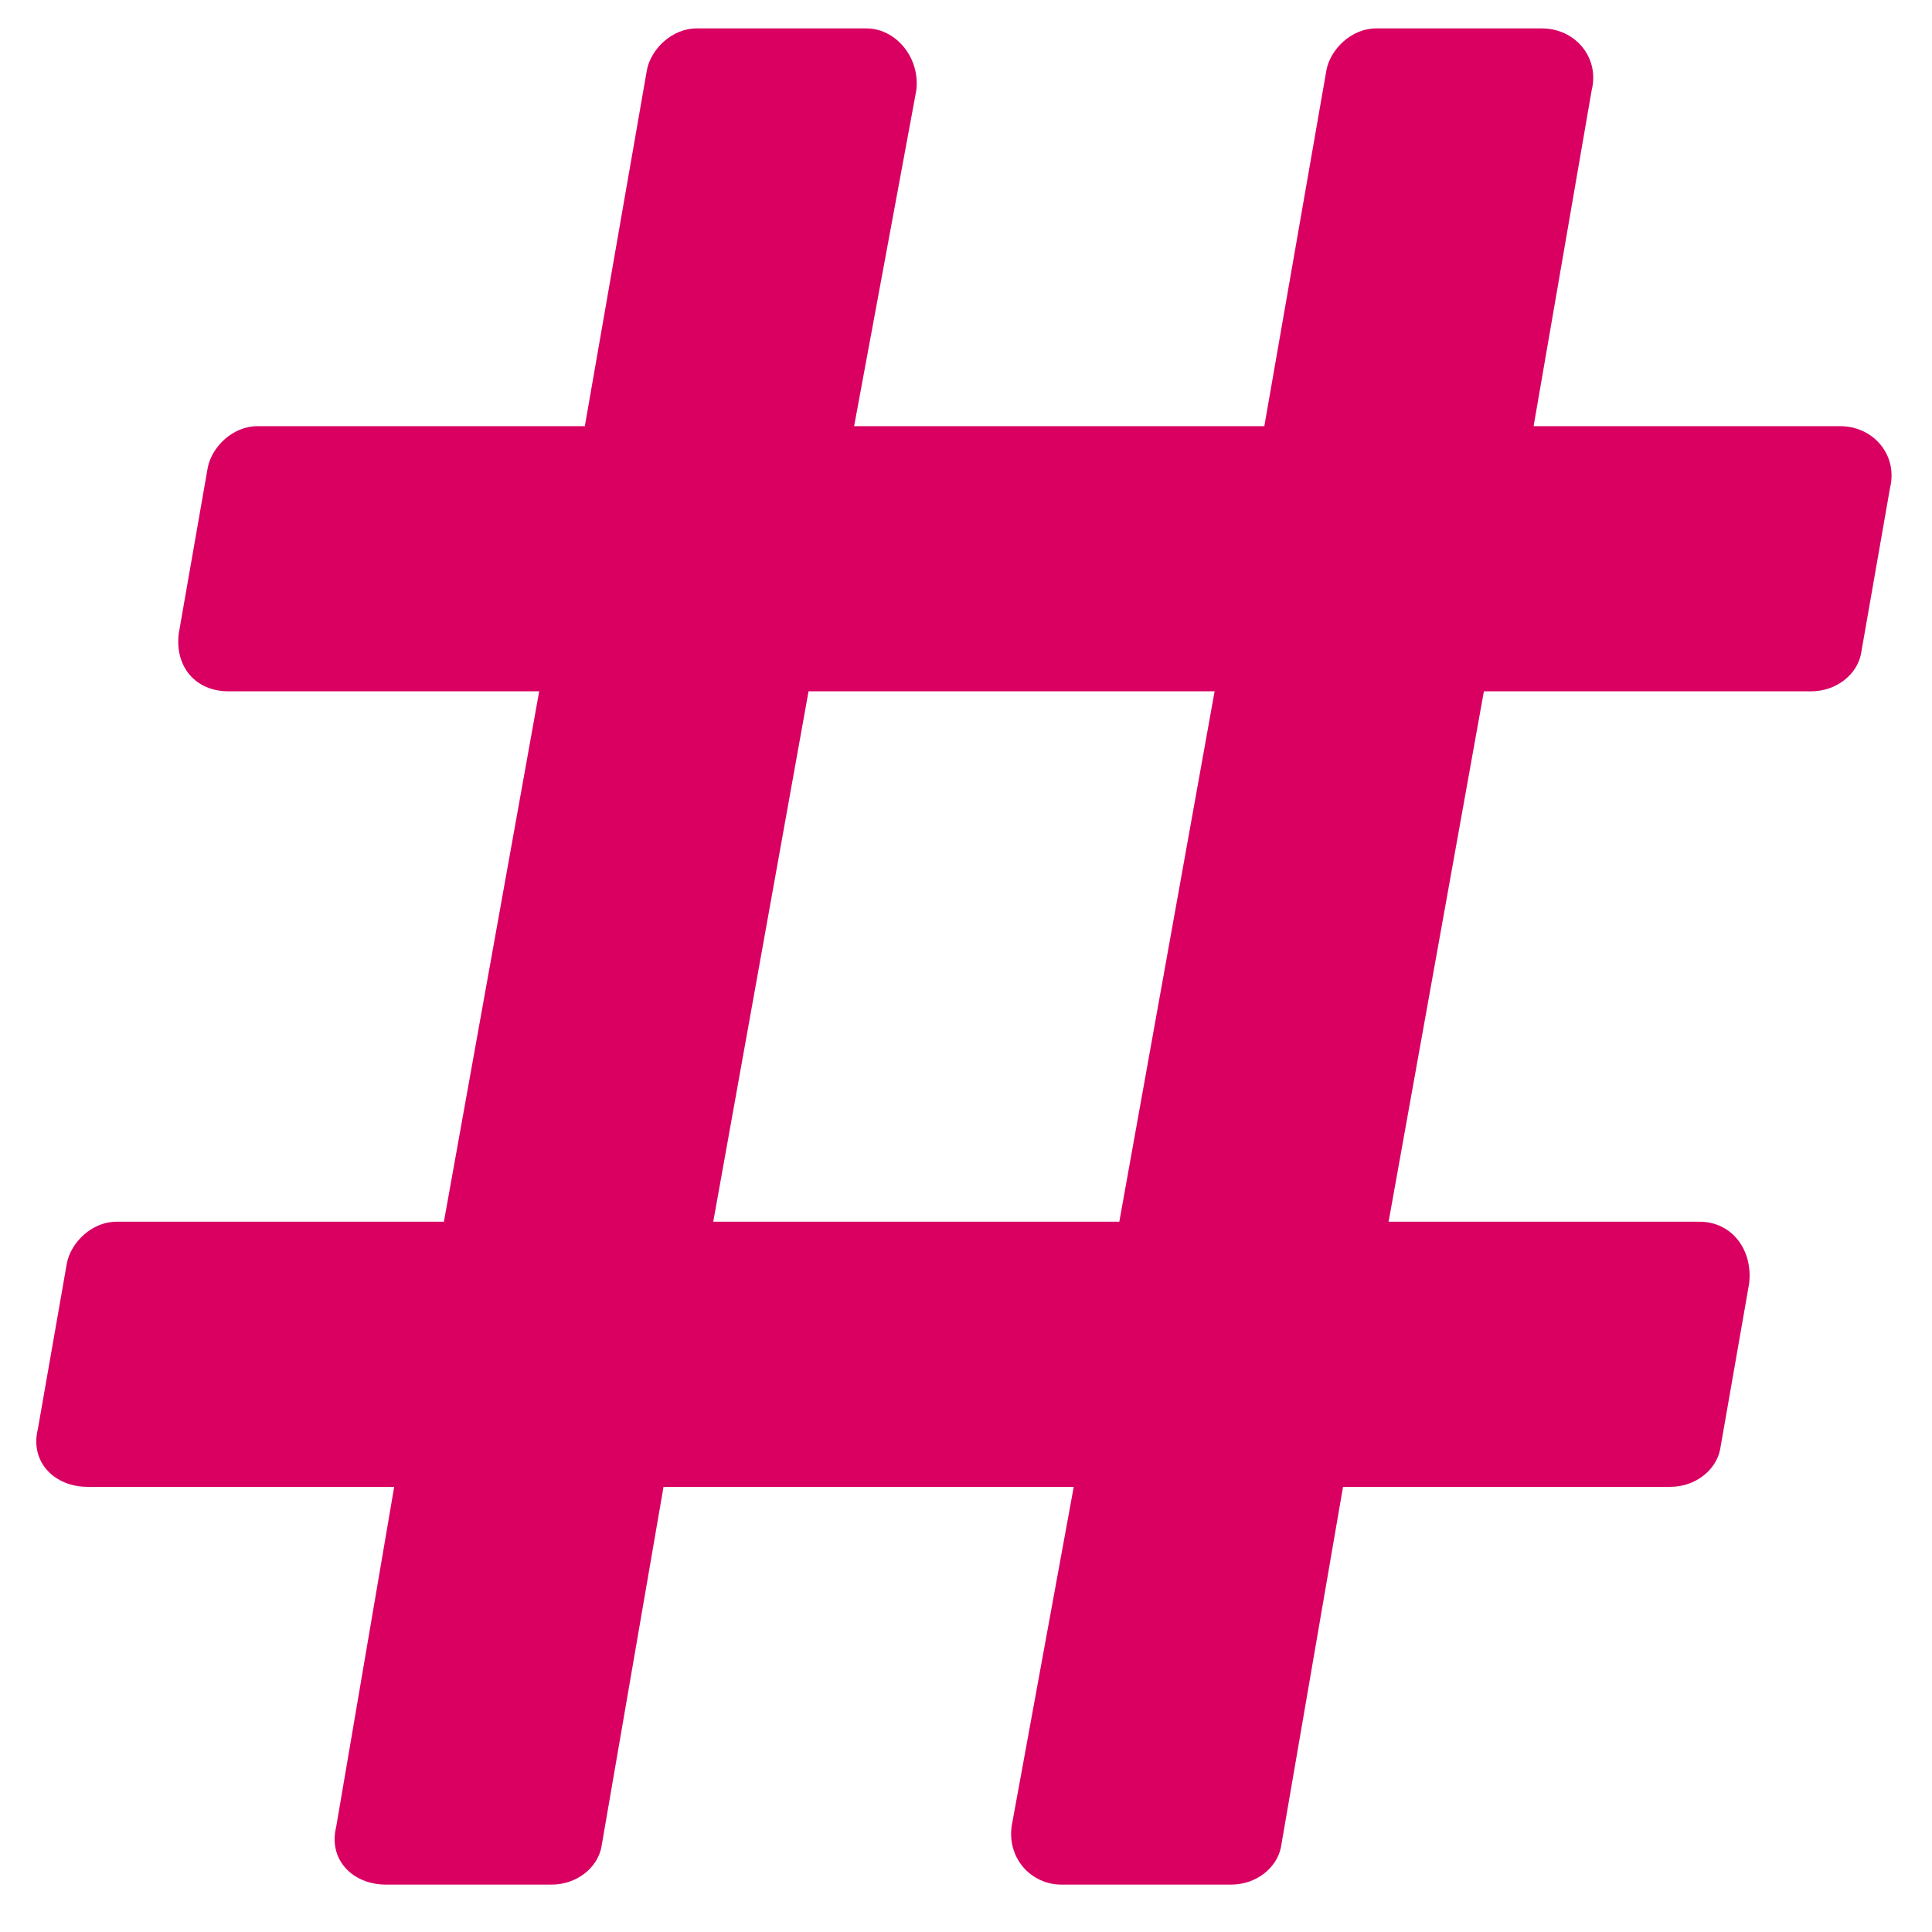
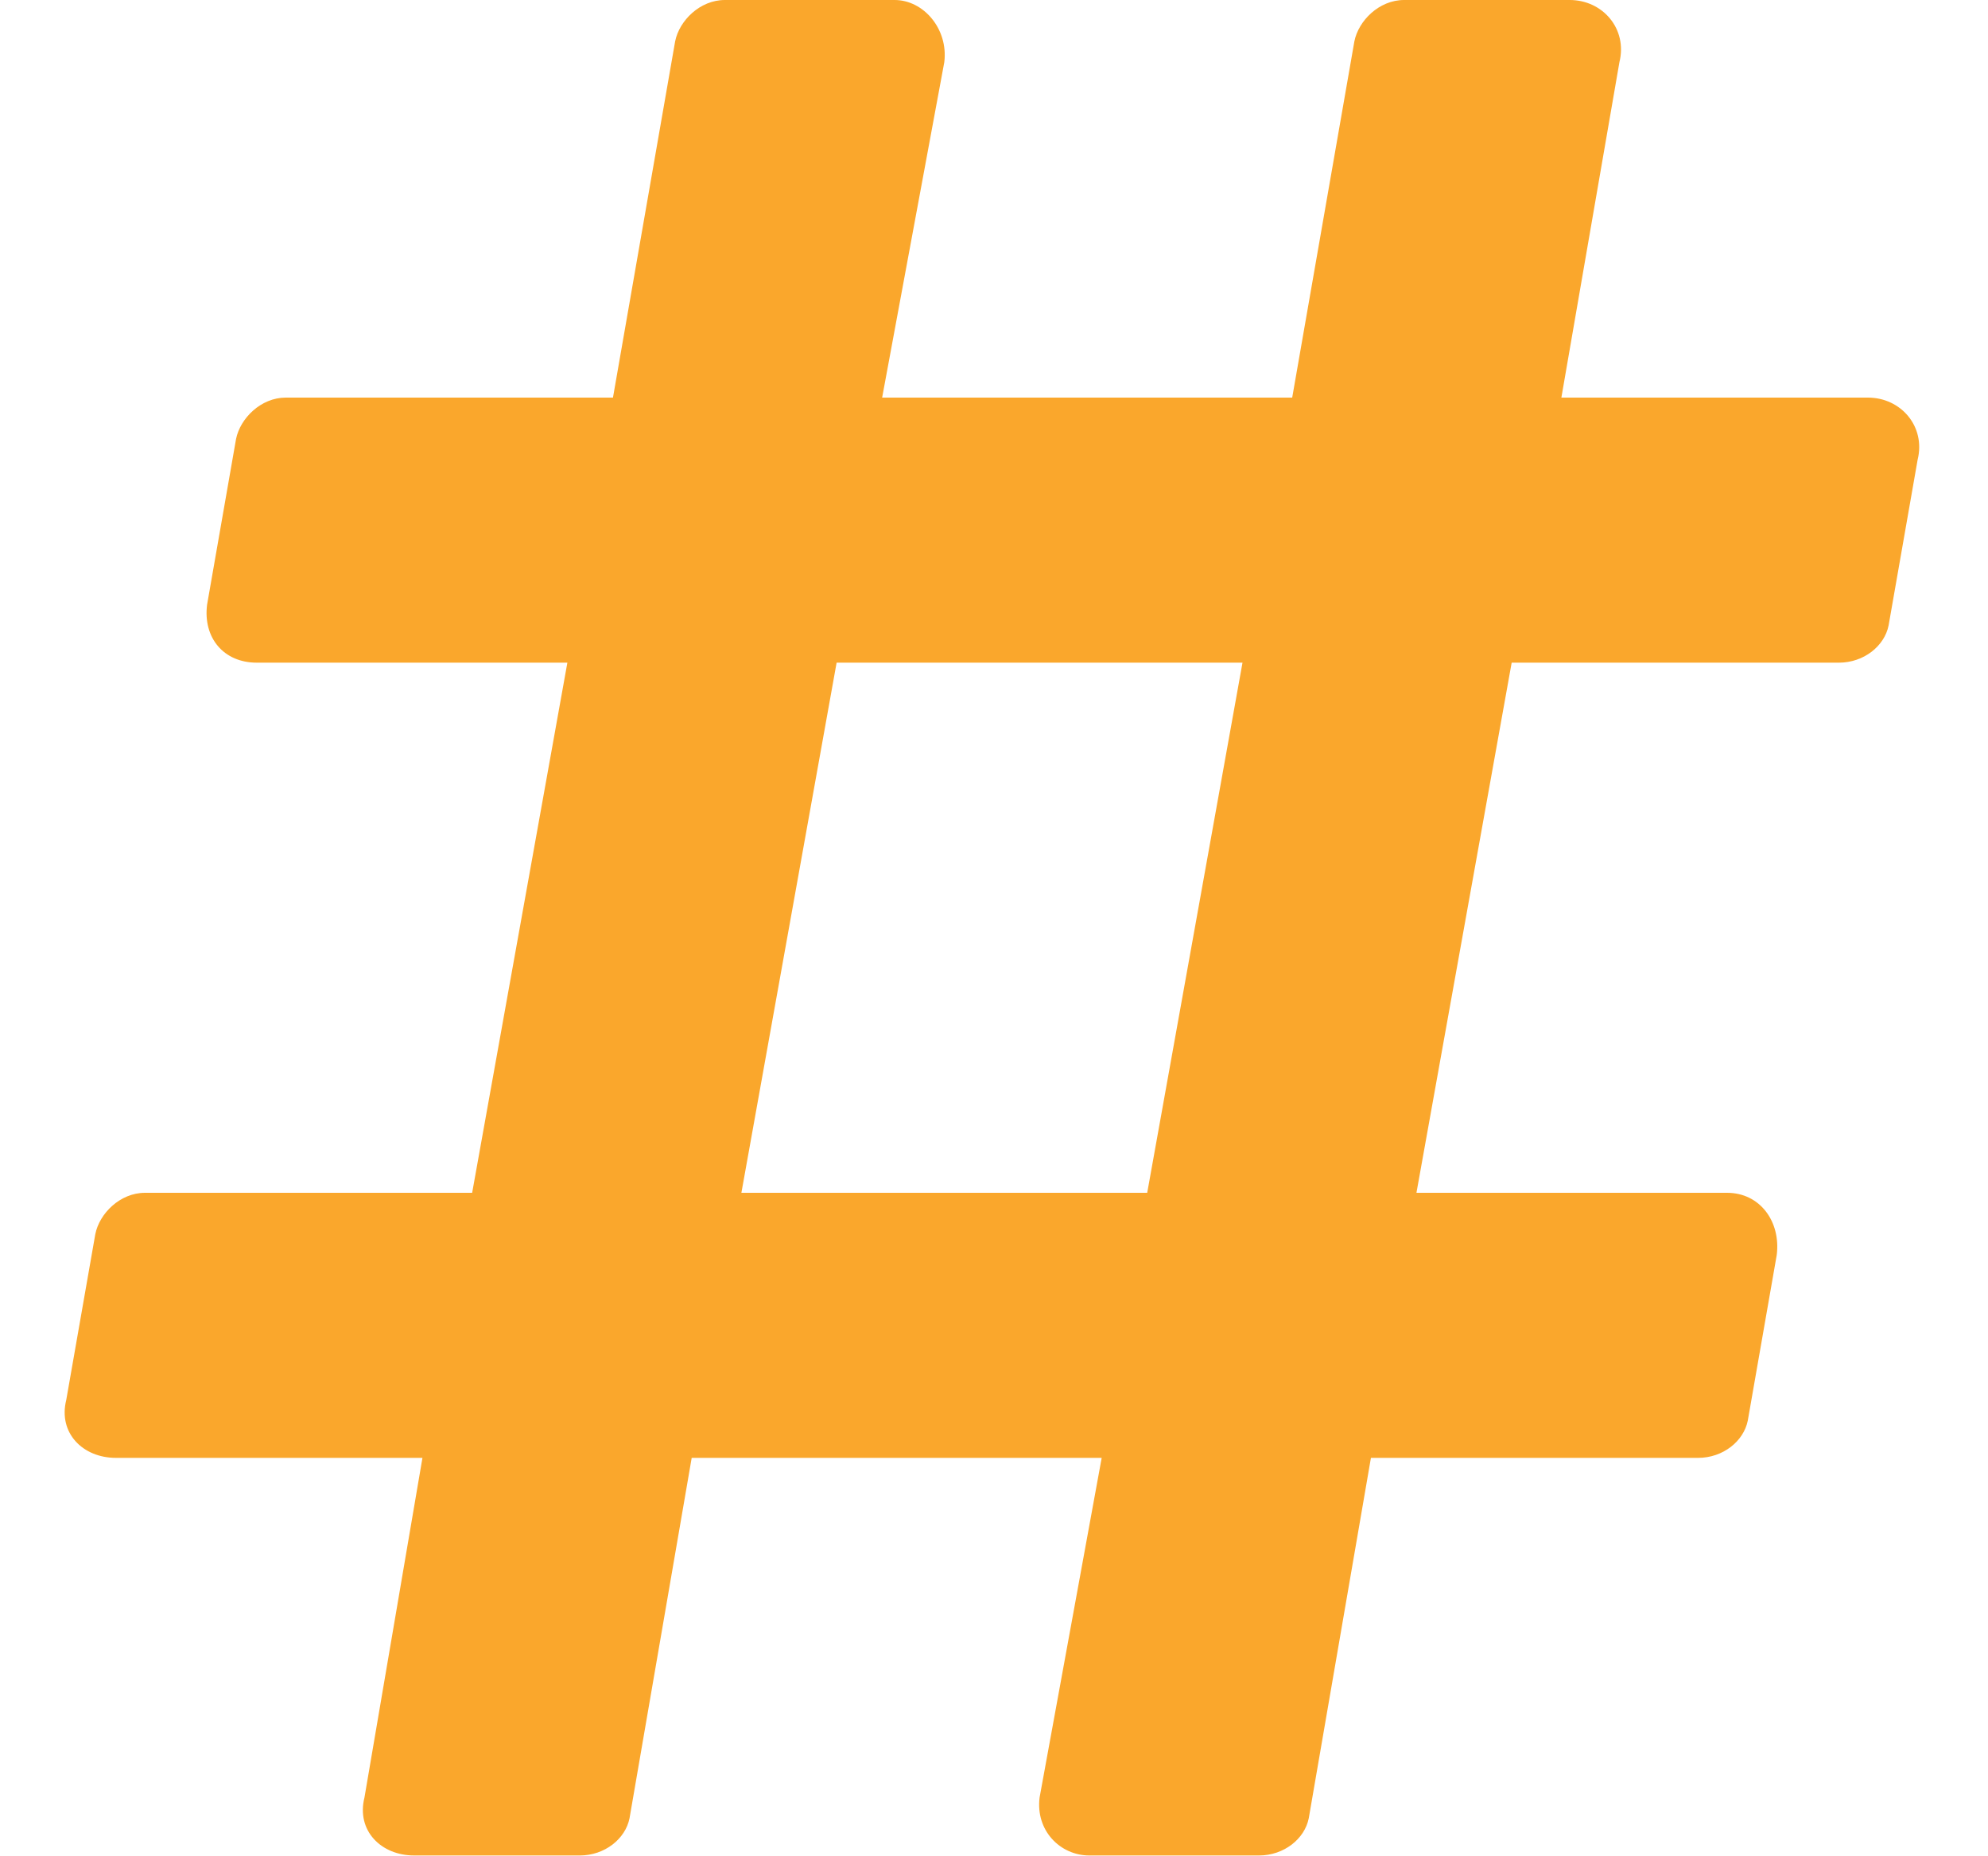
- <svg xmlns="http://www.w3.org/2000/svg" width="34" height="34" viewBox="0 0 34 34" fill="none">
-   <path d="M32.75 11.51C32.677 11.875 32.312 12.166 31.875 12.166H26.114L24.437 21.5H29.906C30.489 21.5 30.854 22.01 30.781 22.593L30.271 25.51C30.198 25.875 29.833 26.166 29.396 26.166H23.635L22.542 32.51C22.469 32.875 22.104 33.166 21.667 33.166H18.677C18.167 33.166 17.729 32.729 17.802 32.145L18.896 26.166H11.677L10.583 32.51C10.51 32.875 10.146 33.166 9.708 33.166H6.792C6.208 33.166 5.771 32.729 5.917 32.145L6.937 26.166H1.542C0.958 26.166 0.521 25.729 0.667 25.145L1.177 22.229C1.25 21.864 1.615 21.5 2.052 21.5H7.812L9.489 12.166H4.021C3.437 12.166 3.073 11.729 3.146 11.146L3.656 8.229C3.729 7.864 4.094 7.5 4.531 7.5H10.292L11.385 1.229C11.458 0.864 11.823 0.5 12.26 0.5H15.25C15.76 0.5 16.198 1.01 16.125 1.593L15.031 7.5H22.25L23.344 1.229C23.417 0.864 23.781 0.5 24.219 0.5H27.135C27.719 0.5 28.156 1.01 28.01 1.593L26.989 7.5H32.385C32.969 7.5 33.406 8.01 33.26 8.593L32.75 11.51ZM19.698 21.5L21.375 12.166H14.229L12.552 21.5H19.698Z" fill="#D90062" />
+ <svg xmlns="http://www.w3.org/2000/svg" width="30" height="28" viewBox="0 0 30 28" fill="none">
+   <path d="M28.5 9.438C28.438 9.75 28.125 10 27.75 10H22.812L21.375 18H26.062C26.562 18 26.875 18.438 26.812 18.938L26.375 21.438C26.312 21.75 26 22 25.625 22H20.688L19.75 27.438C19.688 27.75 19.375 28 19 28H16.438C16 28 15.625 27.625 15.688 27.125L16.625 22H10.438L9.5 27.438C9.438 27.75 9.125 28 8.75 28H6.25C5.75 28 5.375 27.625 5.5 27.125L6.375 22H1.75C1.25 22 0.875 21.625 1 21.125L1.438 18.625C1.5 18.312 1.812 18 2.188 18H7.125L8.562 10H3.875C3.375 10 3.062 9.625 3.125 9.125L3.562 6.625C3.625 6.312 3.938 6 4.312 6H9.25L10.188 0.625C10.25 0.312 10.562 0 10.938 0H13.5C13.938 0 14.312 0.438 14.25 0.938L13.312 6H19.5L20.438 0.625C20.5 0.312 20.812 0 21.188 0H23.688C24.188 0 24.562 0.438 24.438 0.938L23.562 6H28.188C28.688 6 29.062 6.438 28.938 6.938L28.5 9.438ZM17.312 18L18.75 10H12.625L11.188 18H17.312Z" fill="#FAA72C" />
</svg>
